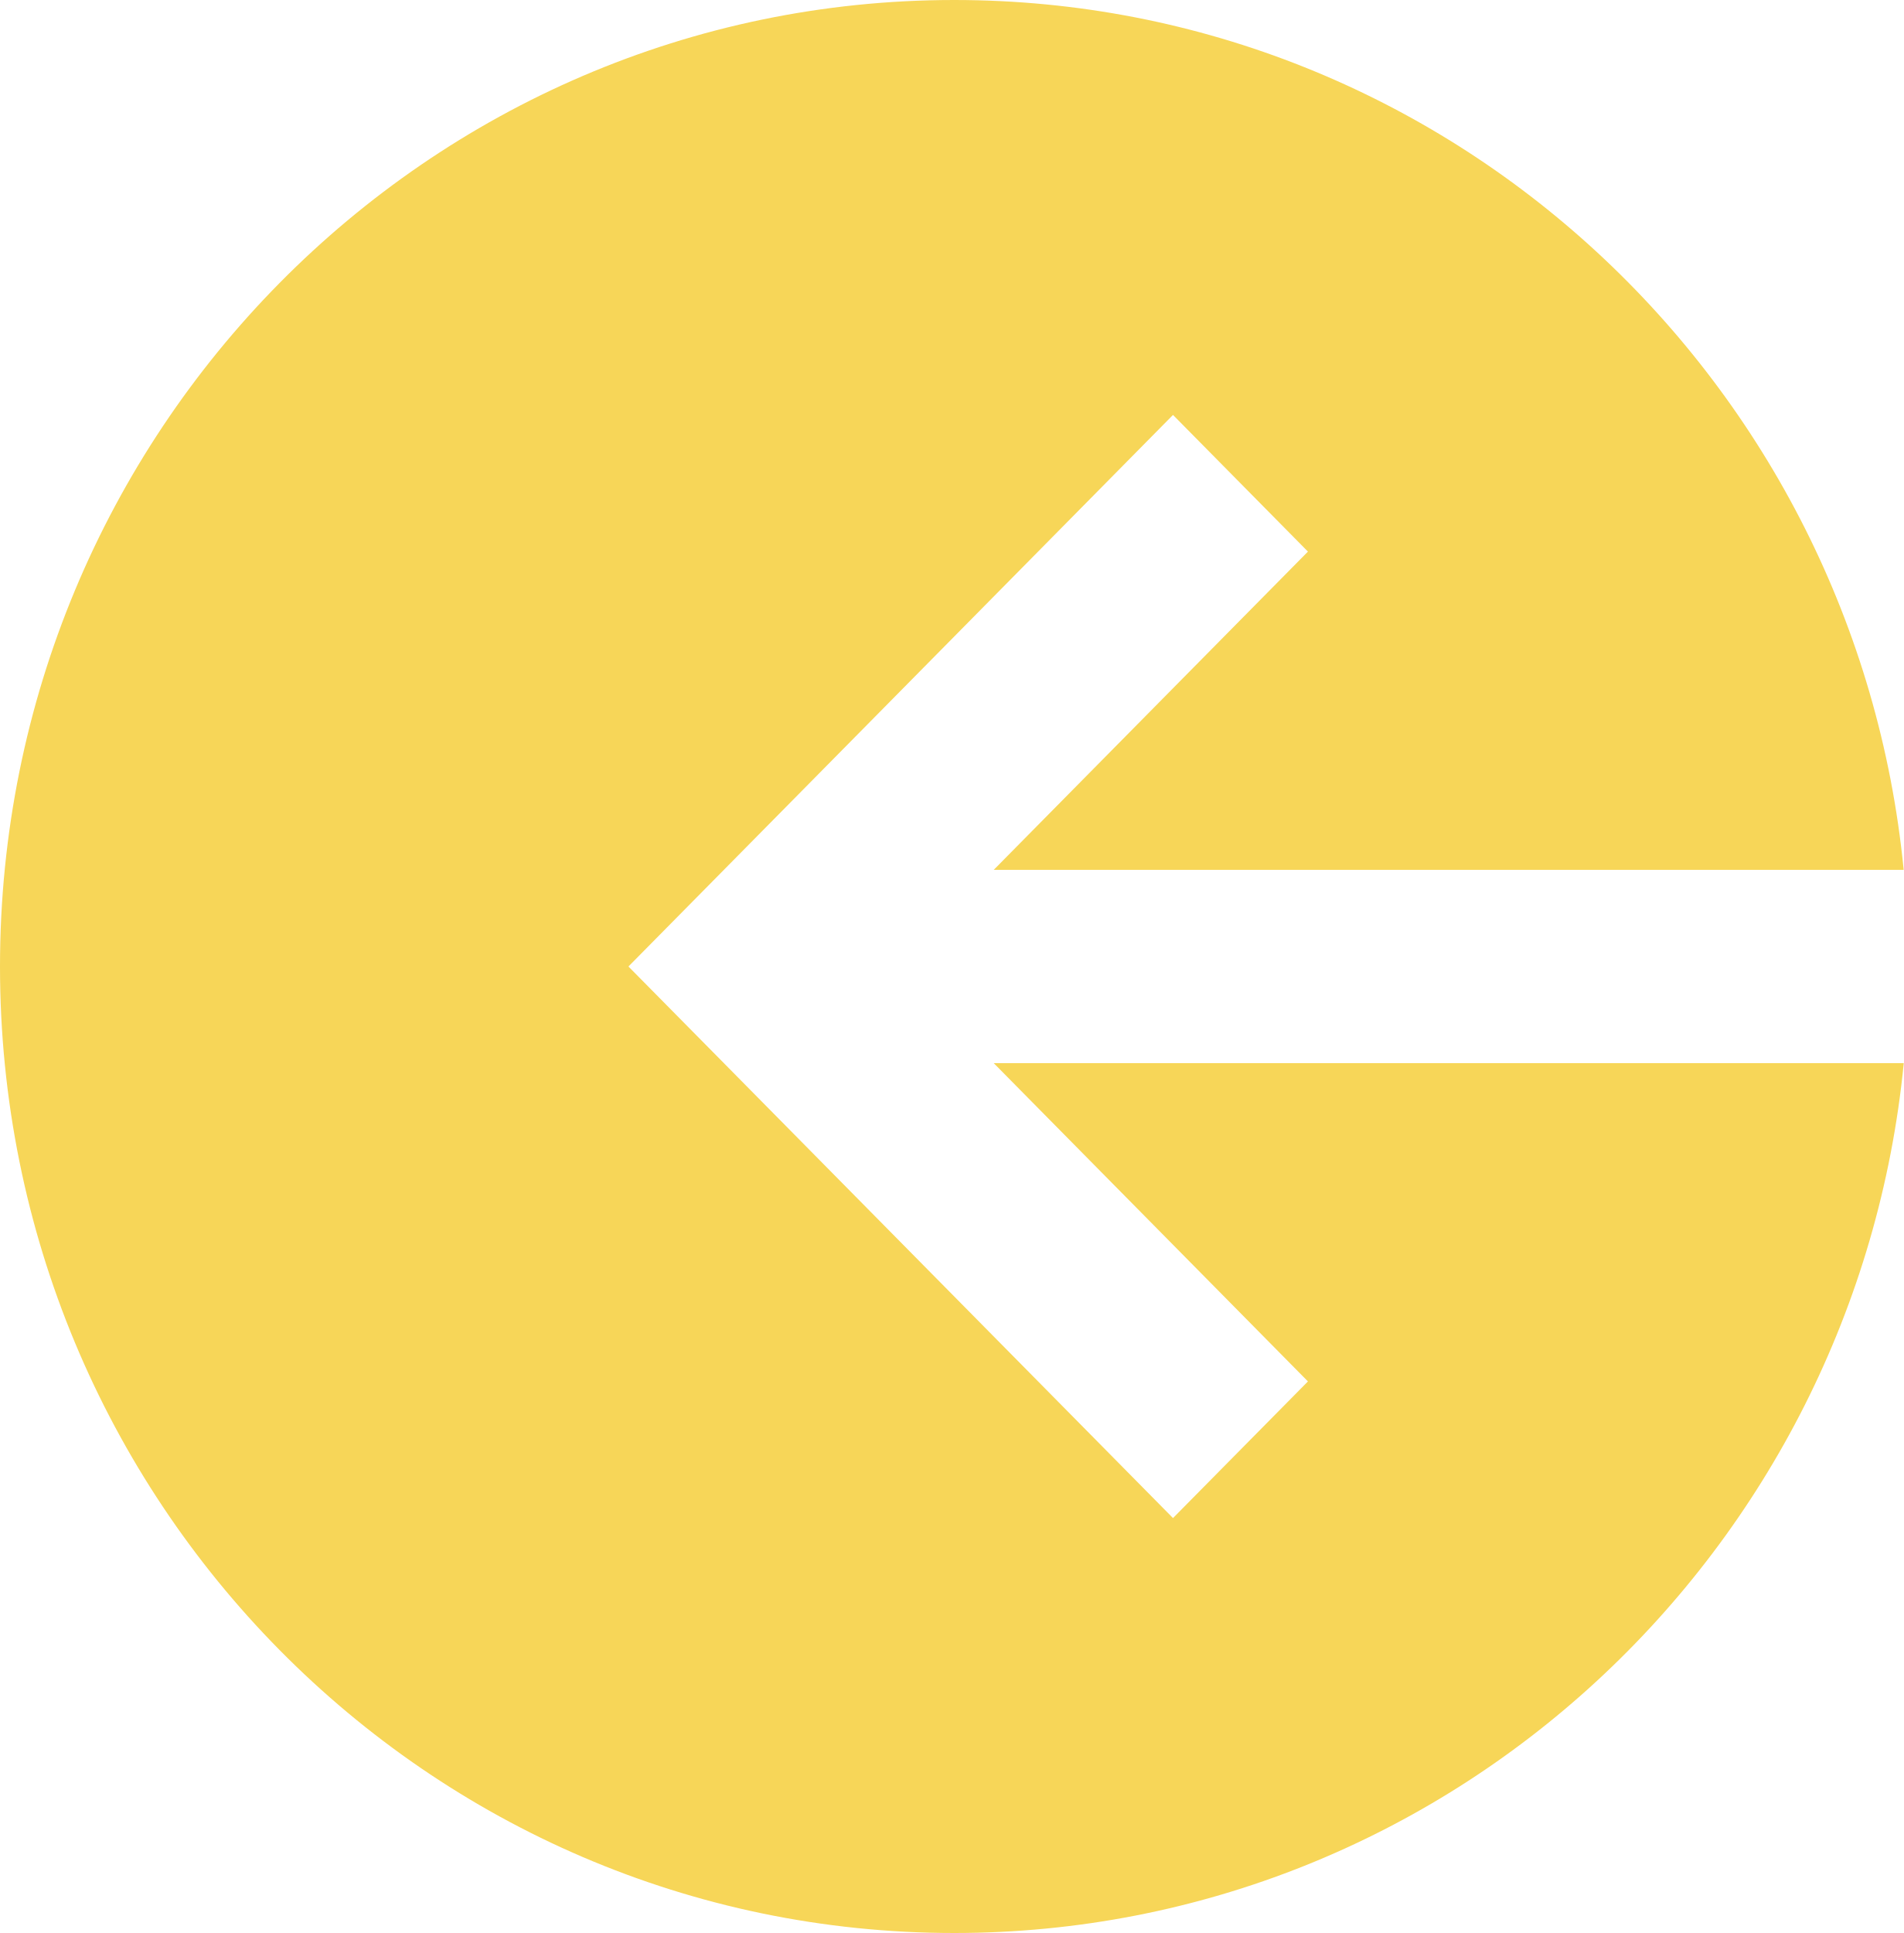
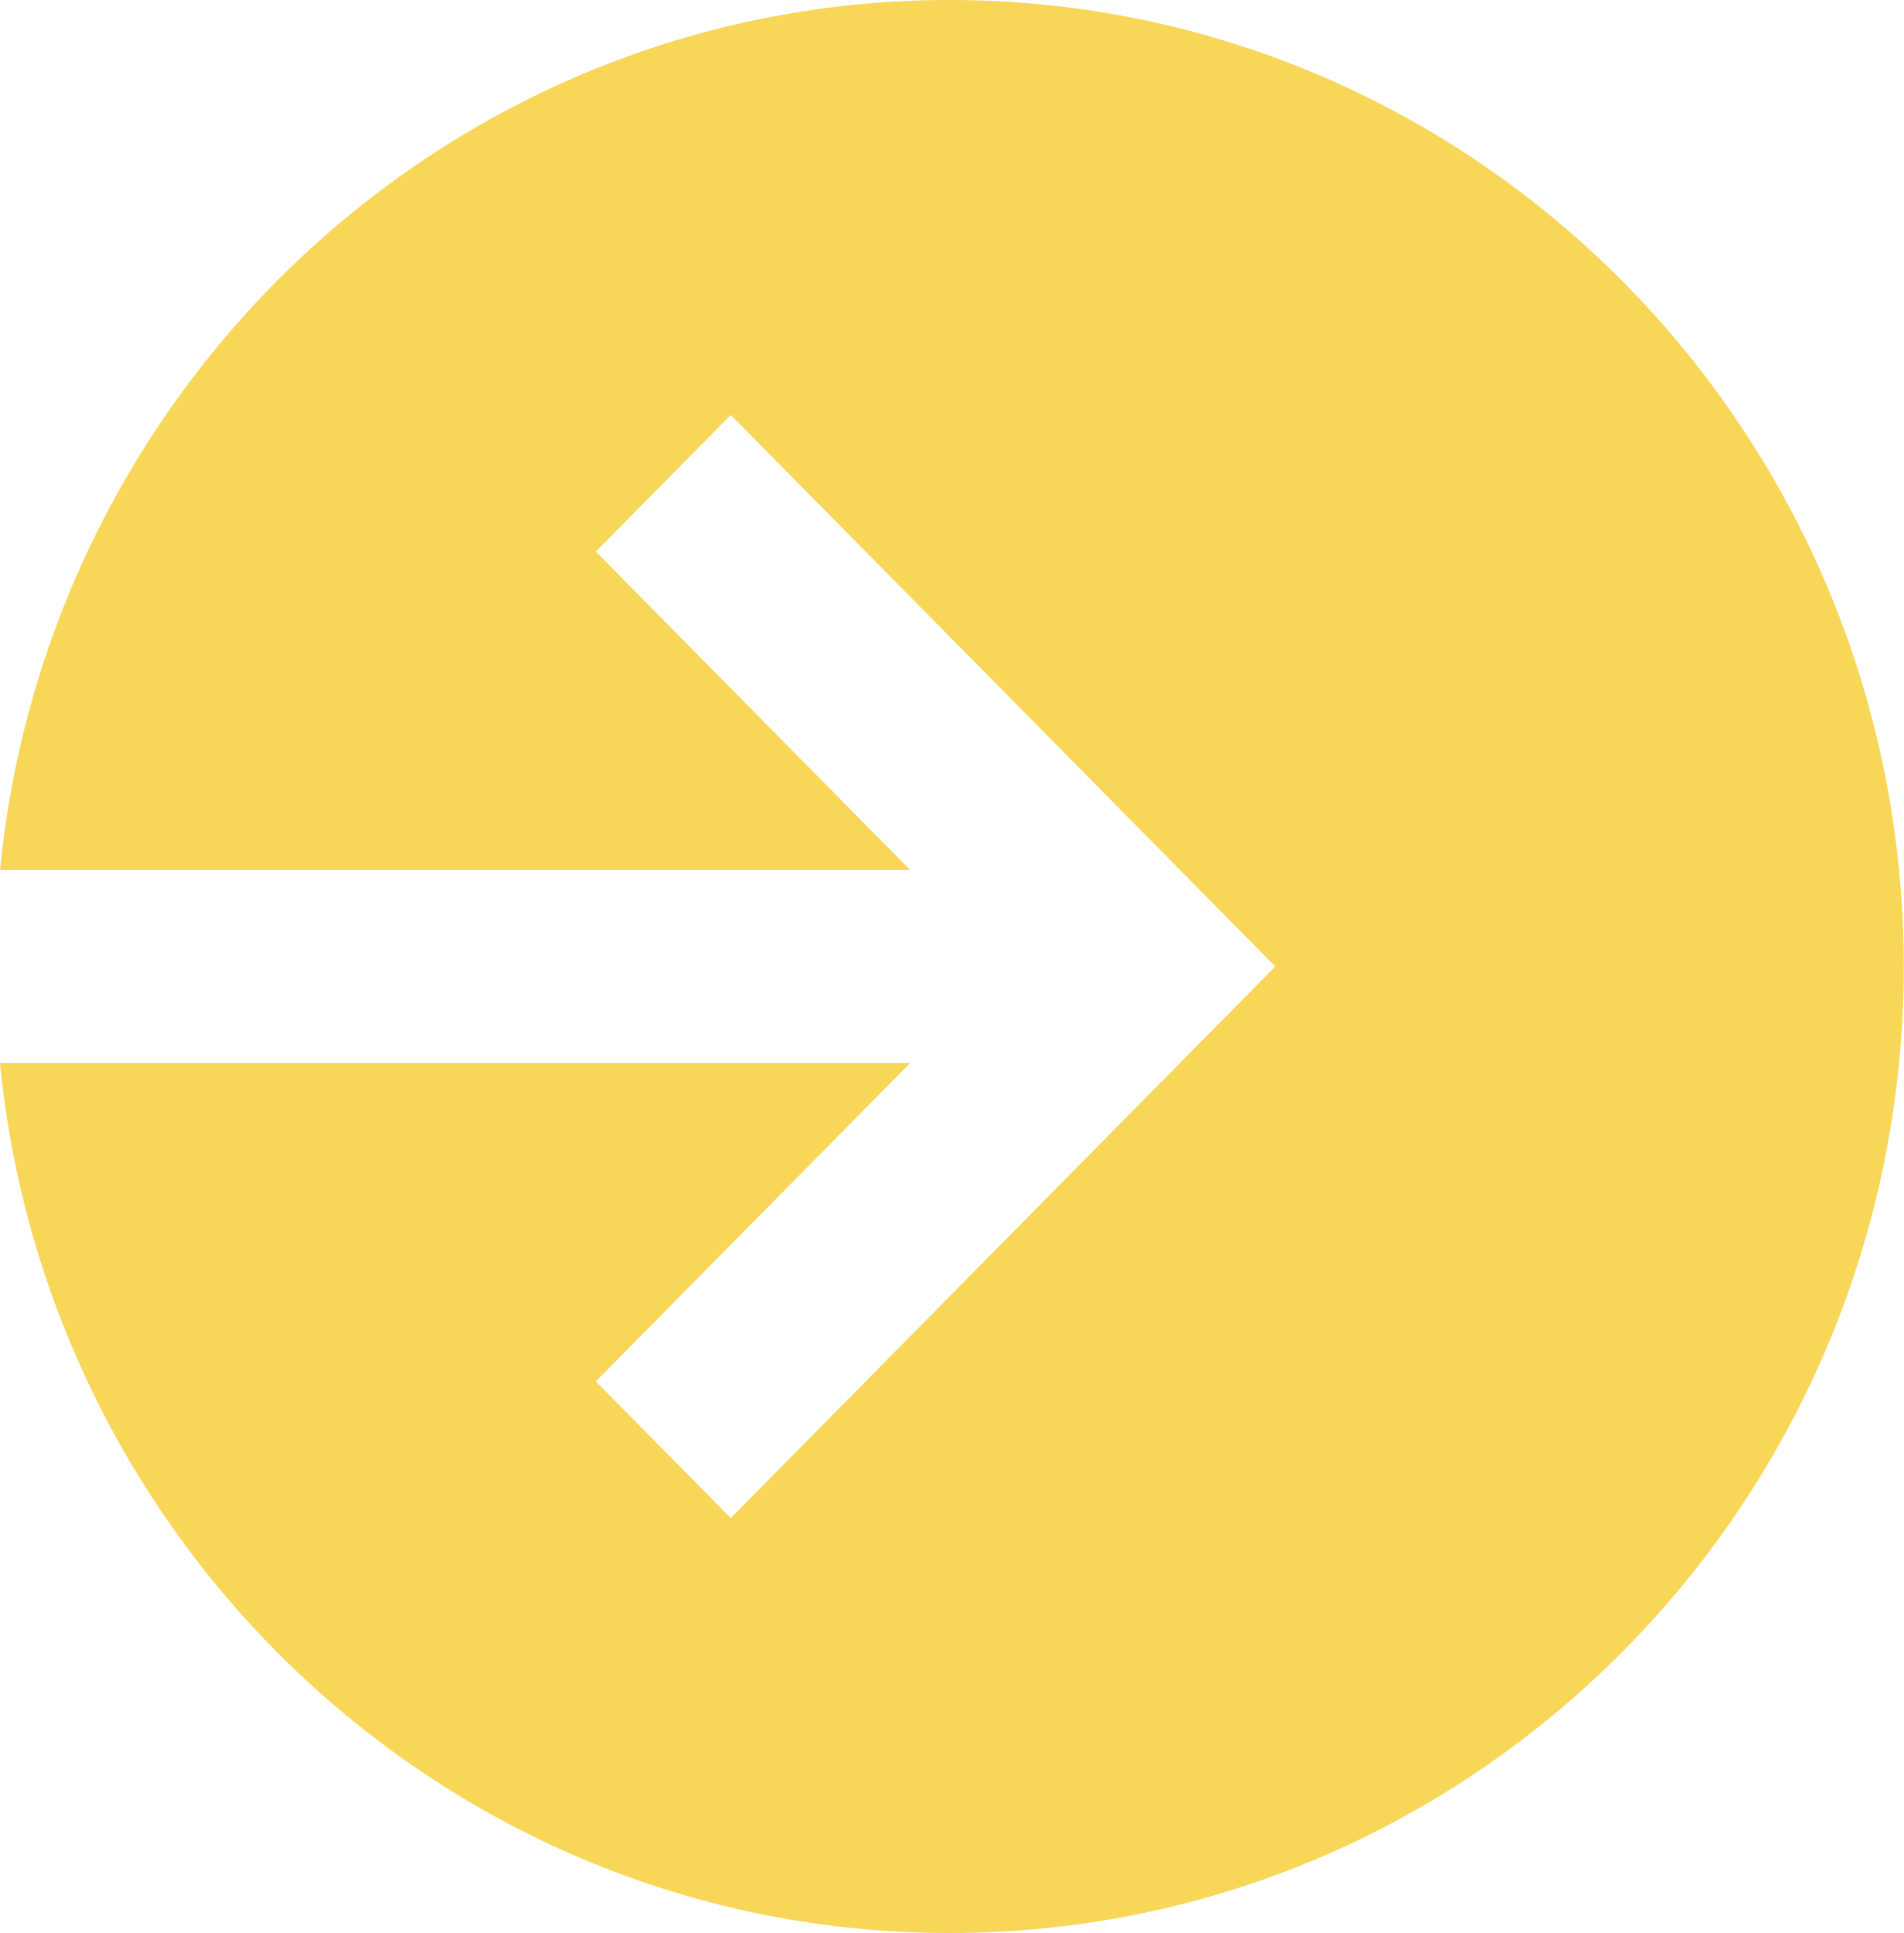
<svg xmlns="http://www.w3.org/2000/svg" width="66" height="67" viewBox="0 0 66 67" fill="none">
-   <path fill-rule="evenodd" clip-rule="evenodd" d="M33.081 67C14.81 67 0 52.002 0 33.5C0 14.998 14.81 0 33.081 0C50.234 0 64.339 13.223 65.997 30.15H34.451L45.344 19.119L40.666 14.382L24.126 31.132L21.787 33.5L24.126 35.868L40.666 52.618L45.344 47.882L34.451 36.85H66C64.339 53.778 50.234 67 33.081 67Z" fill="#F7D658" />
+   <path fill-rule="evenodd" clip-rule="evenodd" d="M32.919 67C51.19 67 66 52.002 66 33.5C66 14.998 51.19 0 32.919 0C15.766 0 1.661 13.223 0.003 30.15H31.549L20.656 19.119L25.334 14.382L41.874 31.132L44.213 33.5L41.874 35.868L25.334 52.618L20.656 47.882L31.549 36.85H0C1.661 53.778 15.766 67 32.919 67Z" fill="#F7D658" />
</svg>
